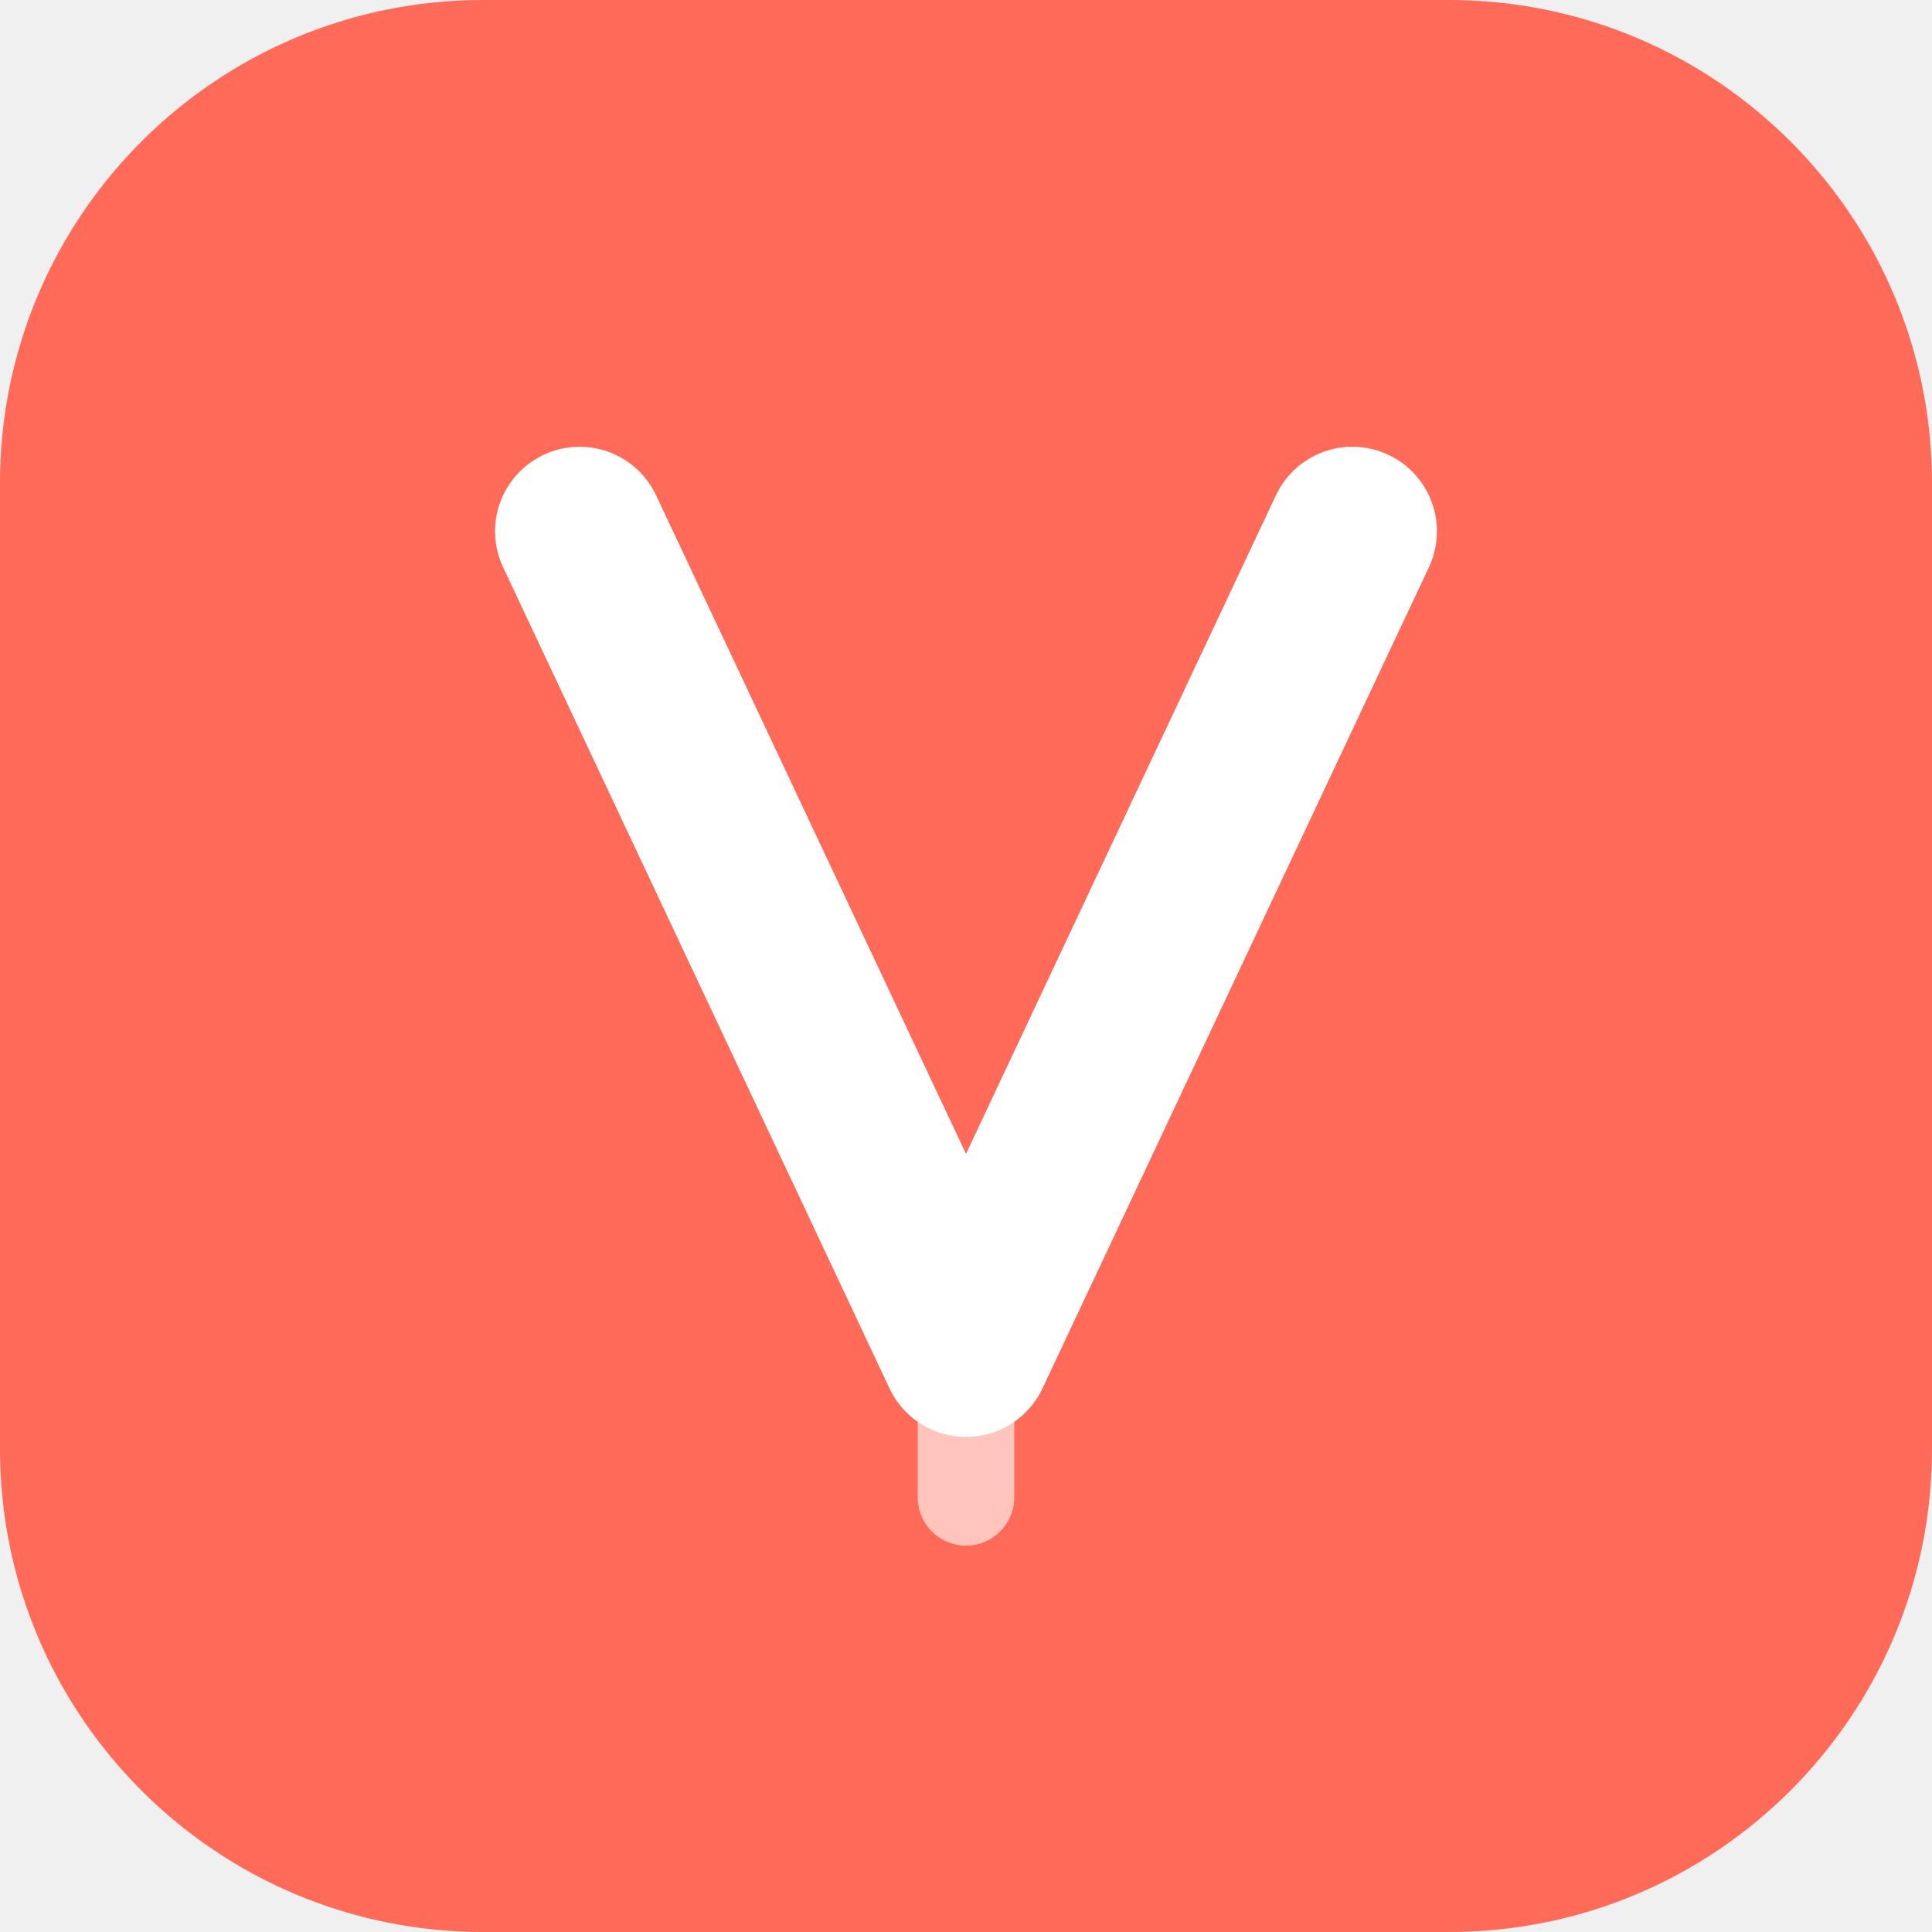
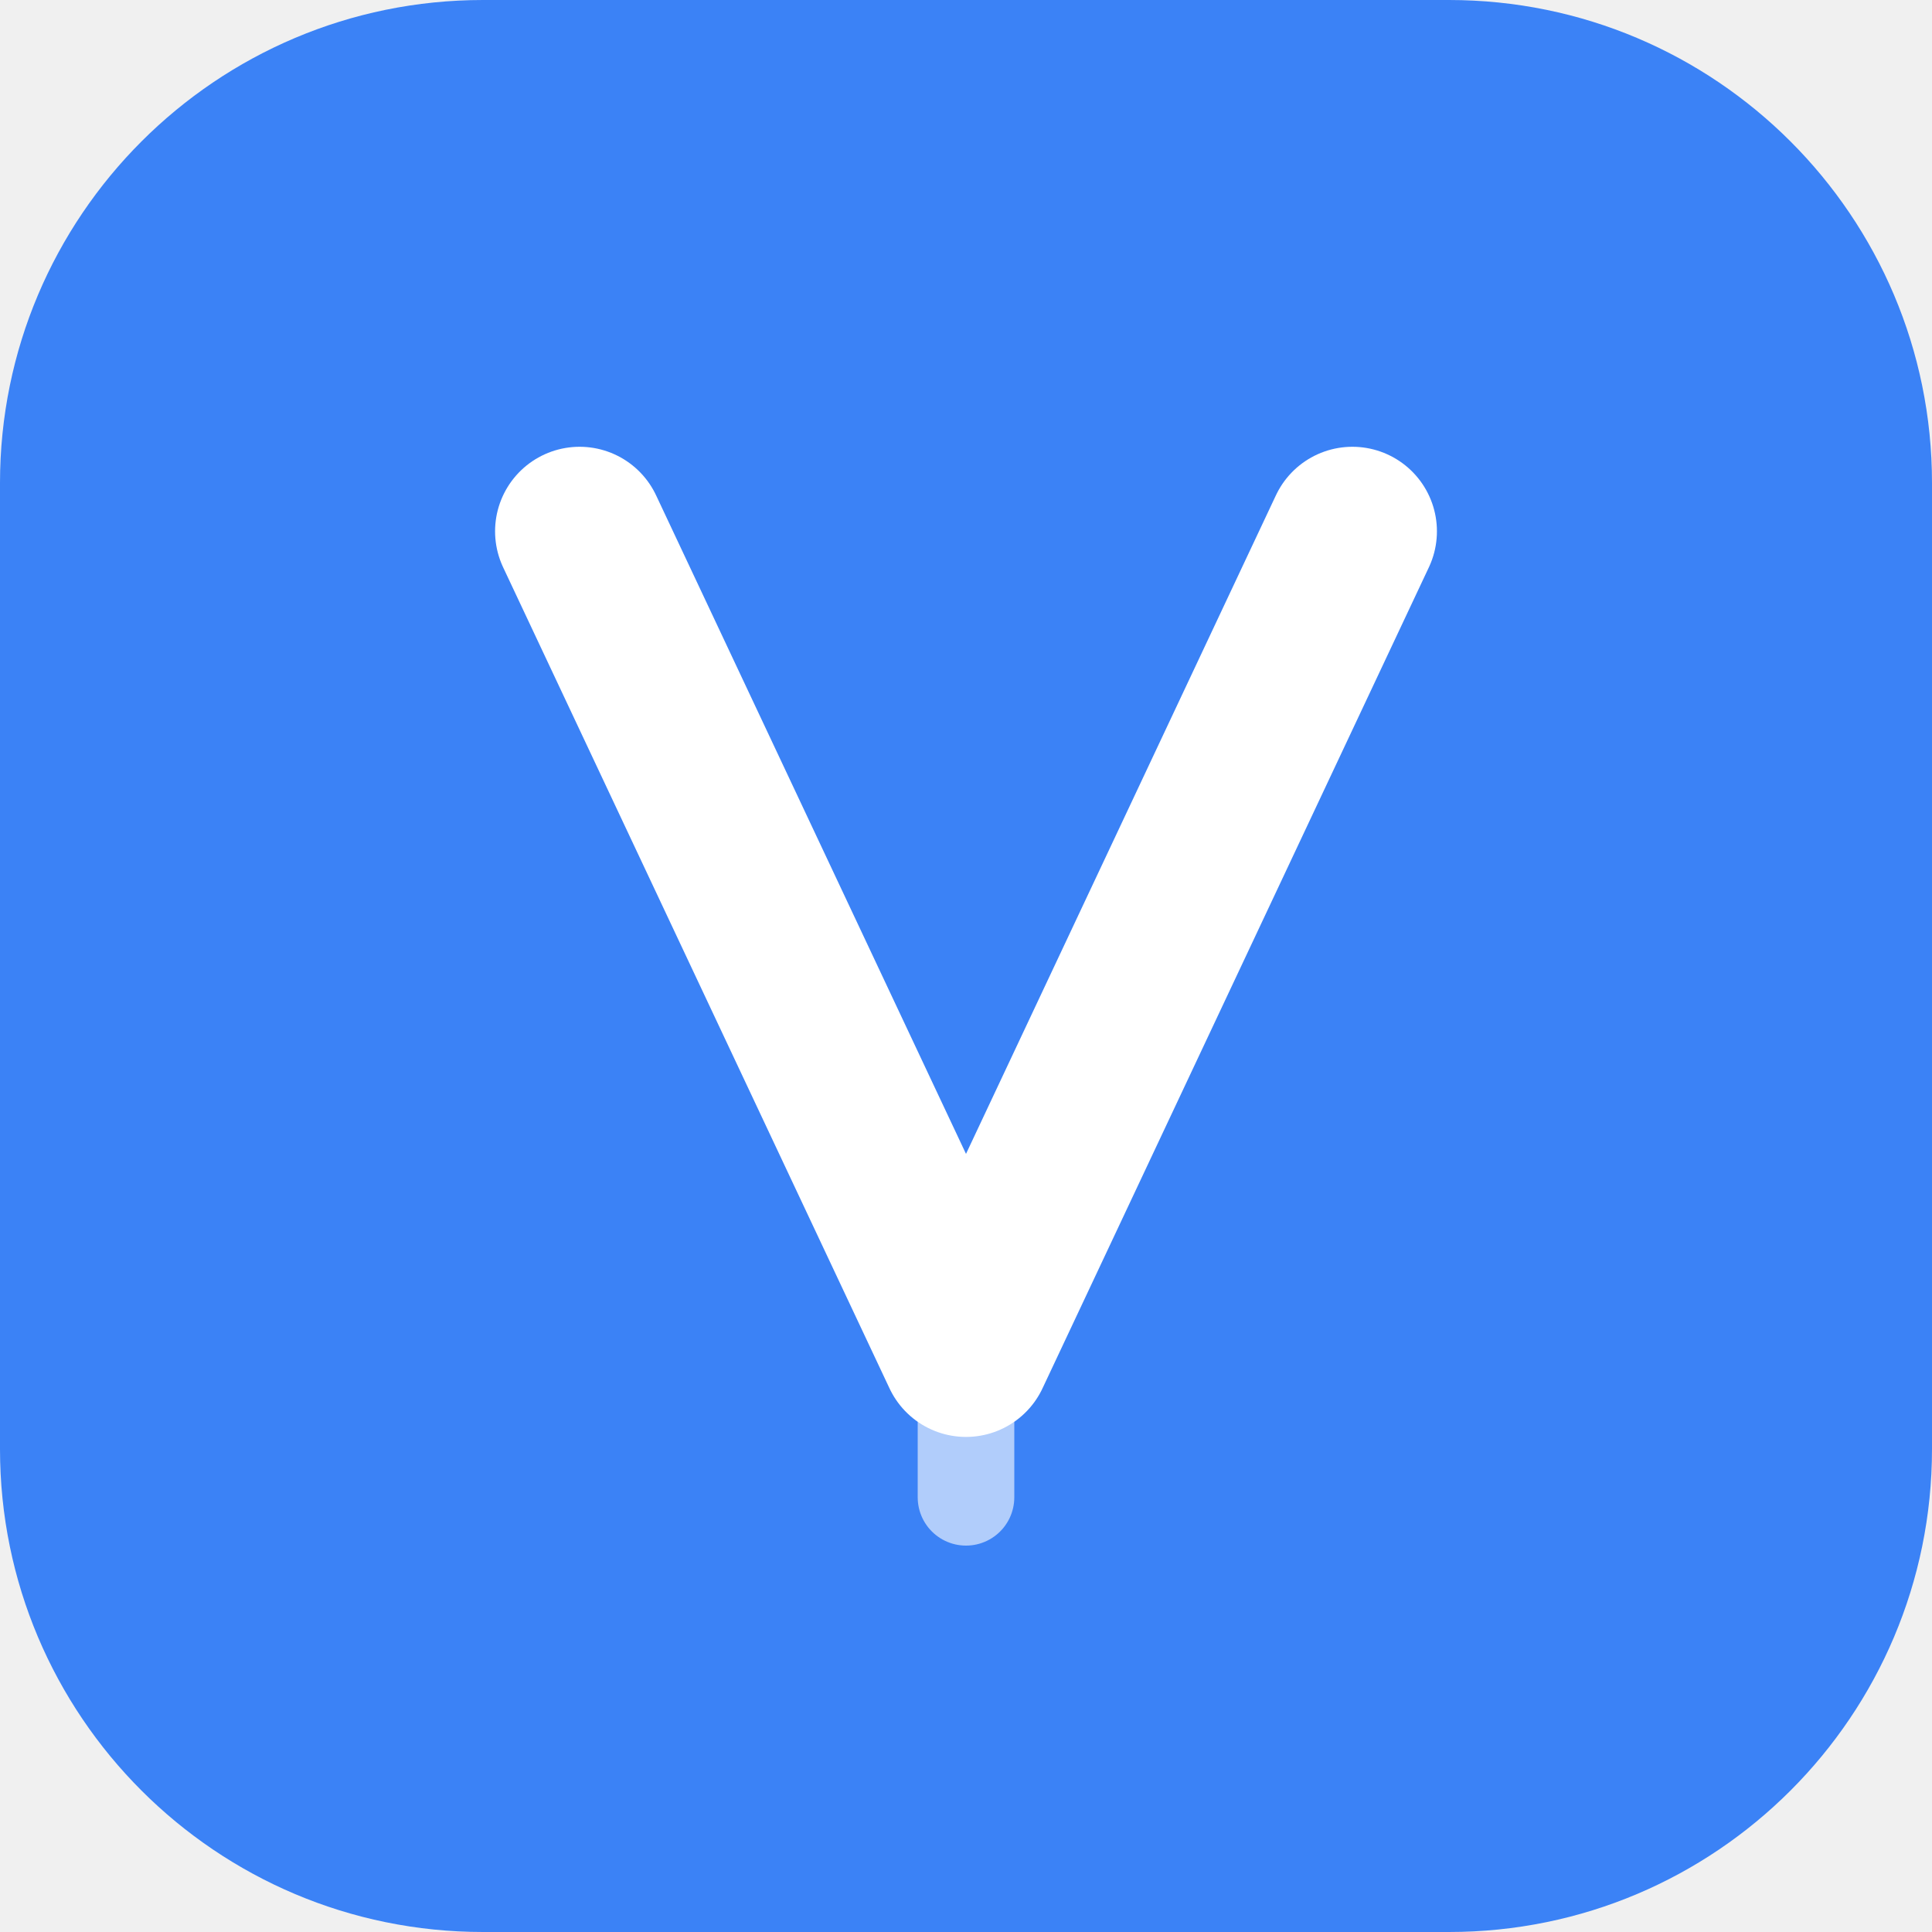
<svg xmlns="http://www.w3.org/2000/svg" width="40" height="40" viewBox="0 0 40 40" fill="none">
-   <rect width="40" height="40" rx="10" fill="#FF6B58" />
+   <rect width="40" height="40" rx="10" fill="#3b82f6" />
  <path d="M12 11L20 28L28 11" stroke="white" stroke-width="3.5" stroke-linecap="round" stroke-linejoin="round" />
  <line x1="20" y1="28" x2="20" y2="31" stroke="white" stroke-width="2" stroke-linecap="round" opacity="0.6" />
</svg>
